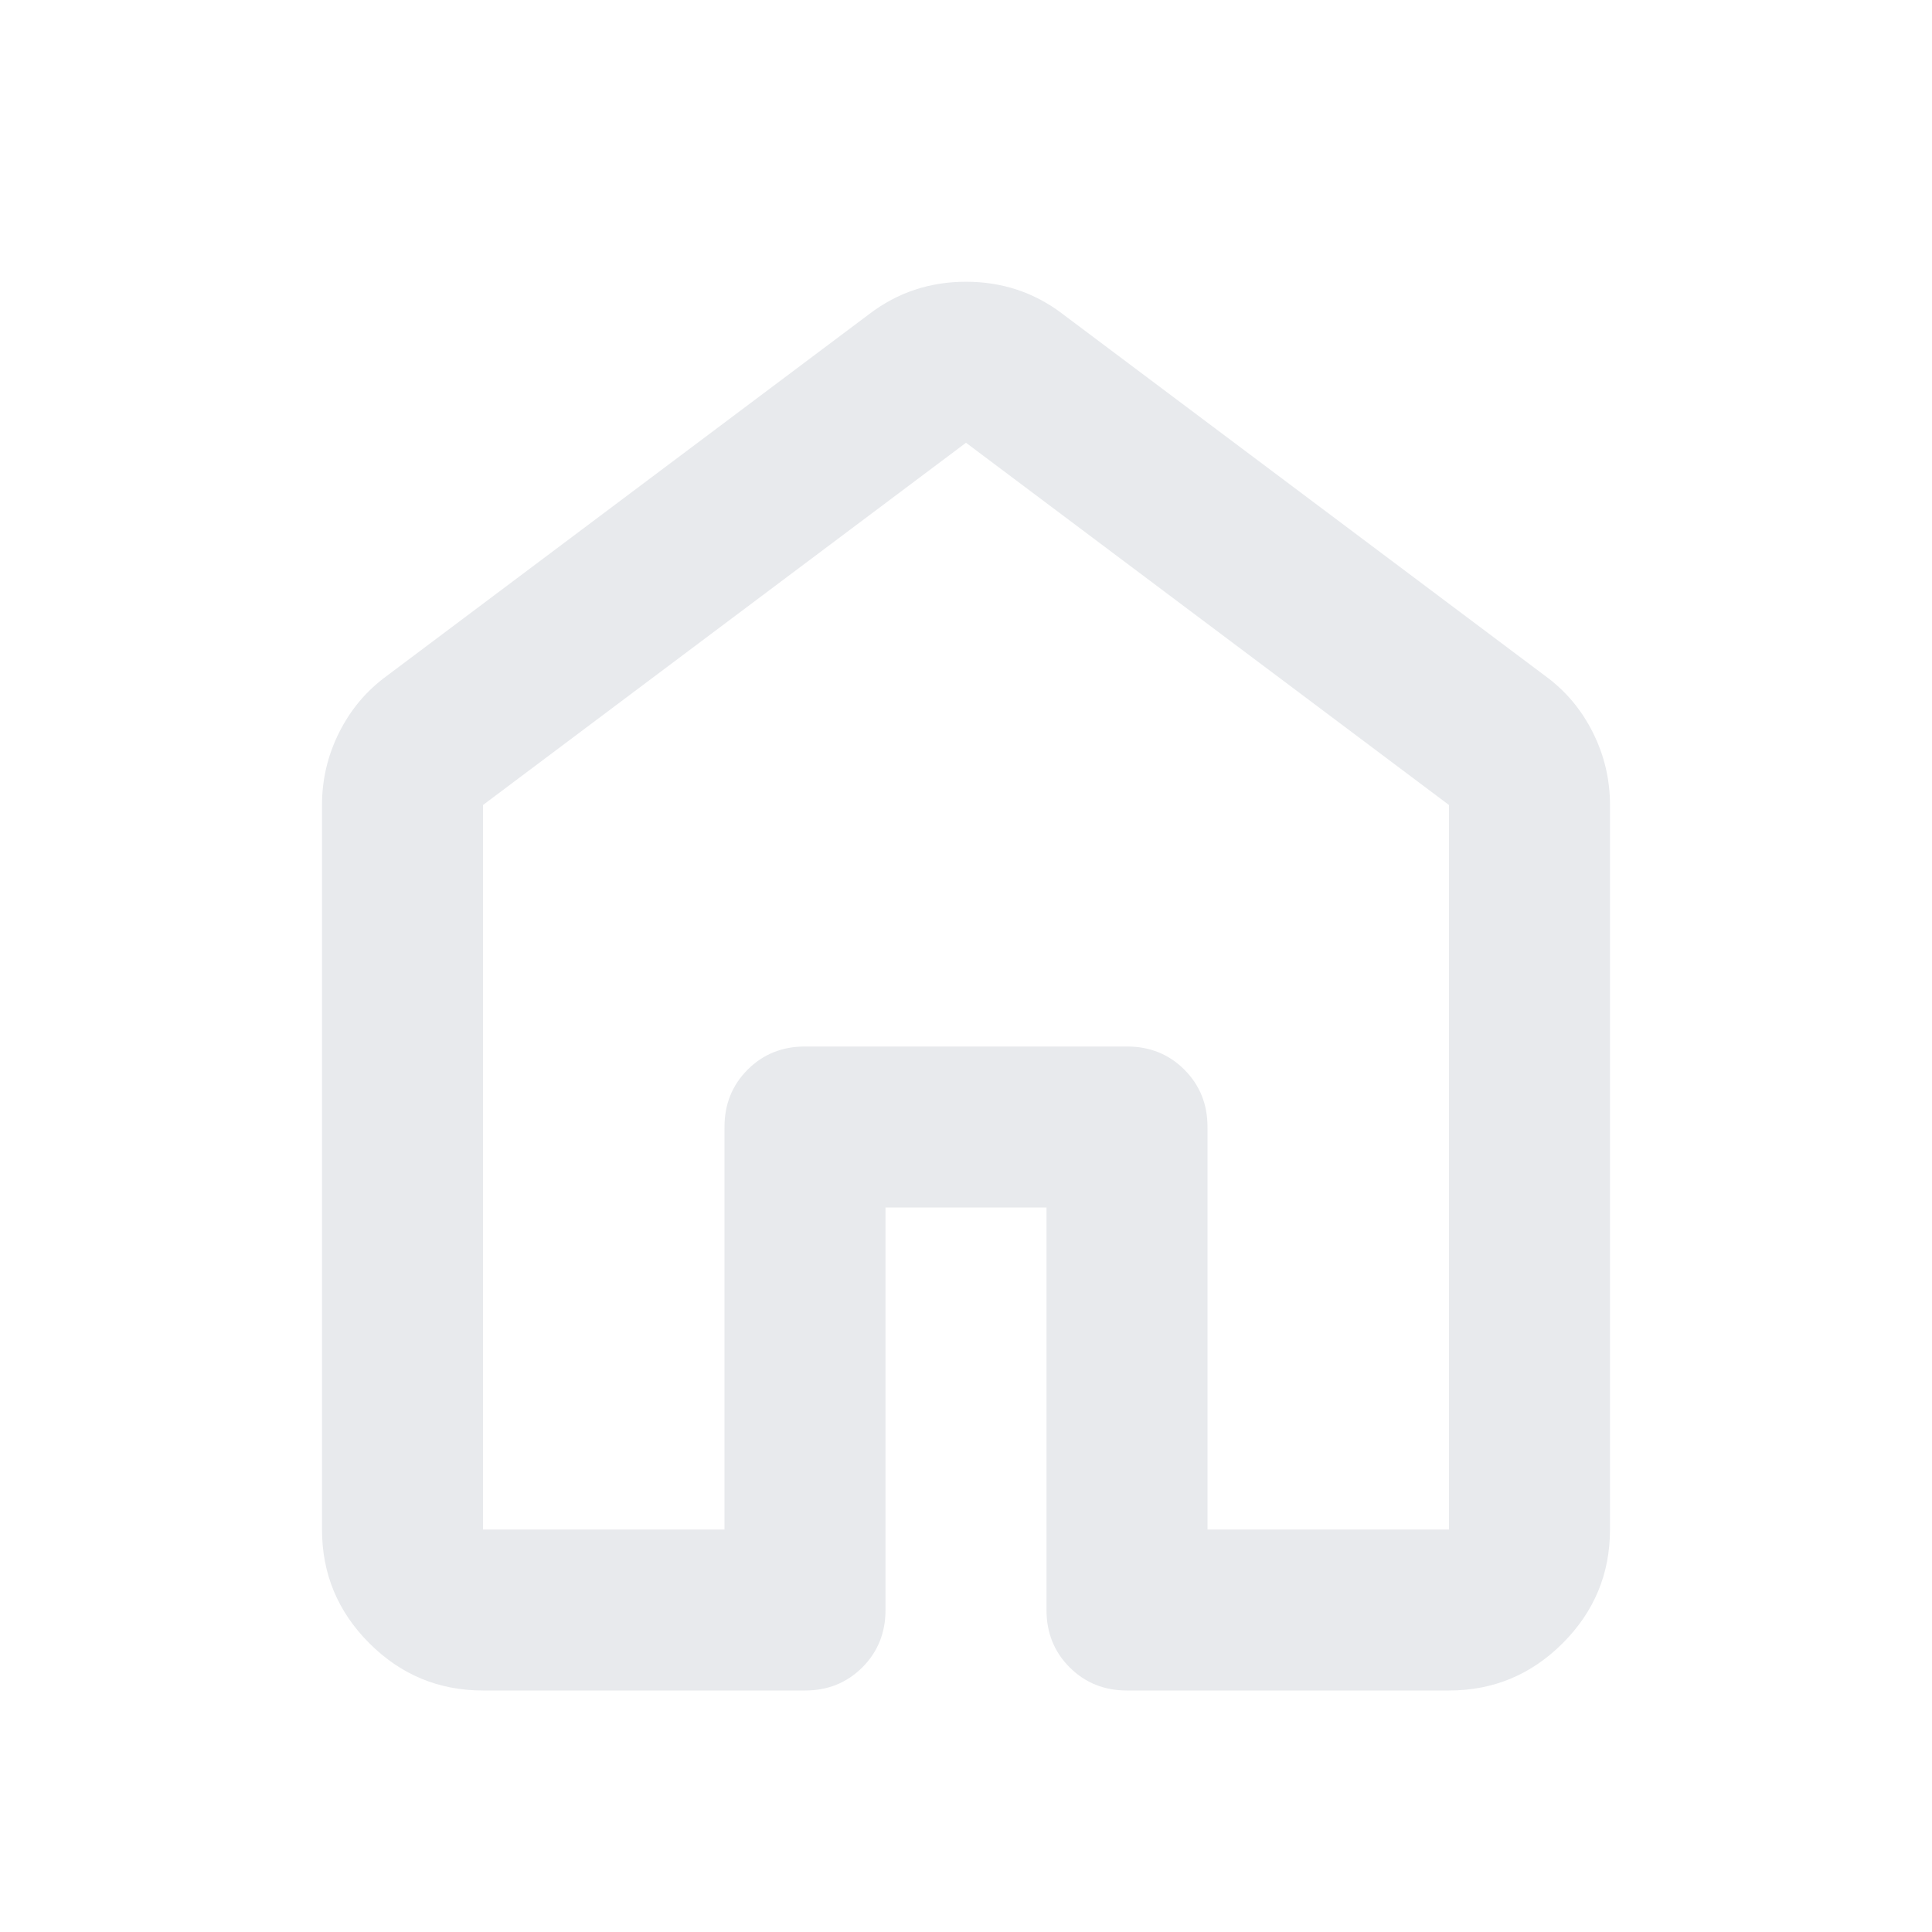
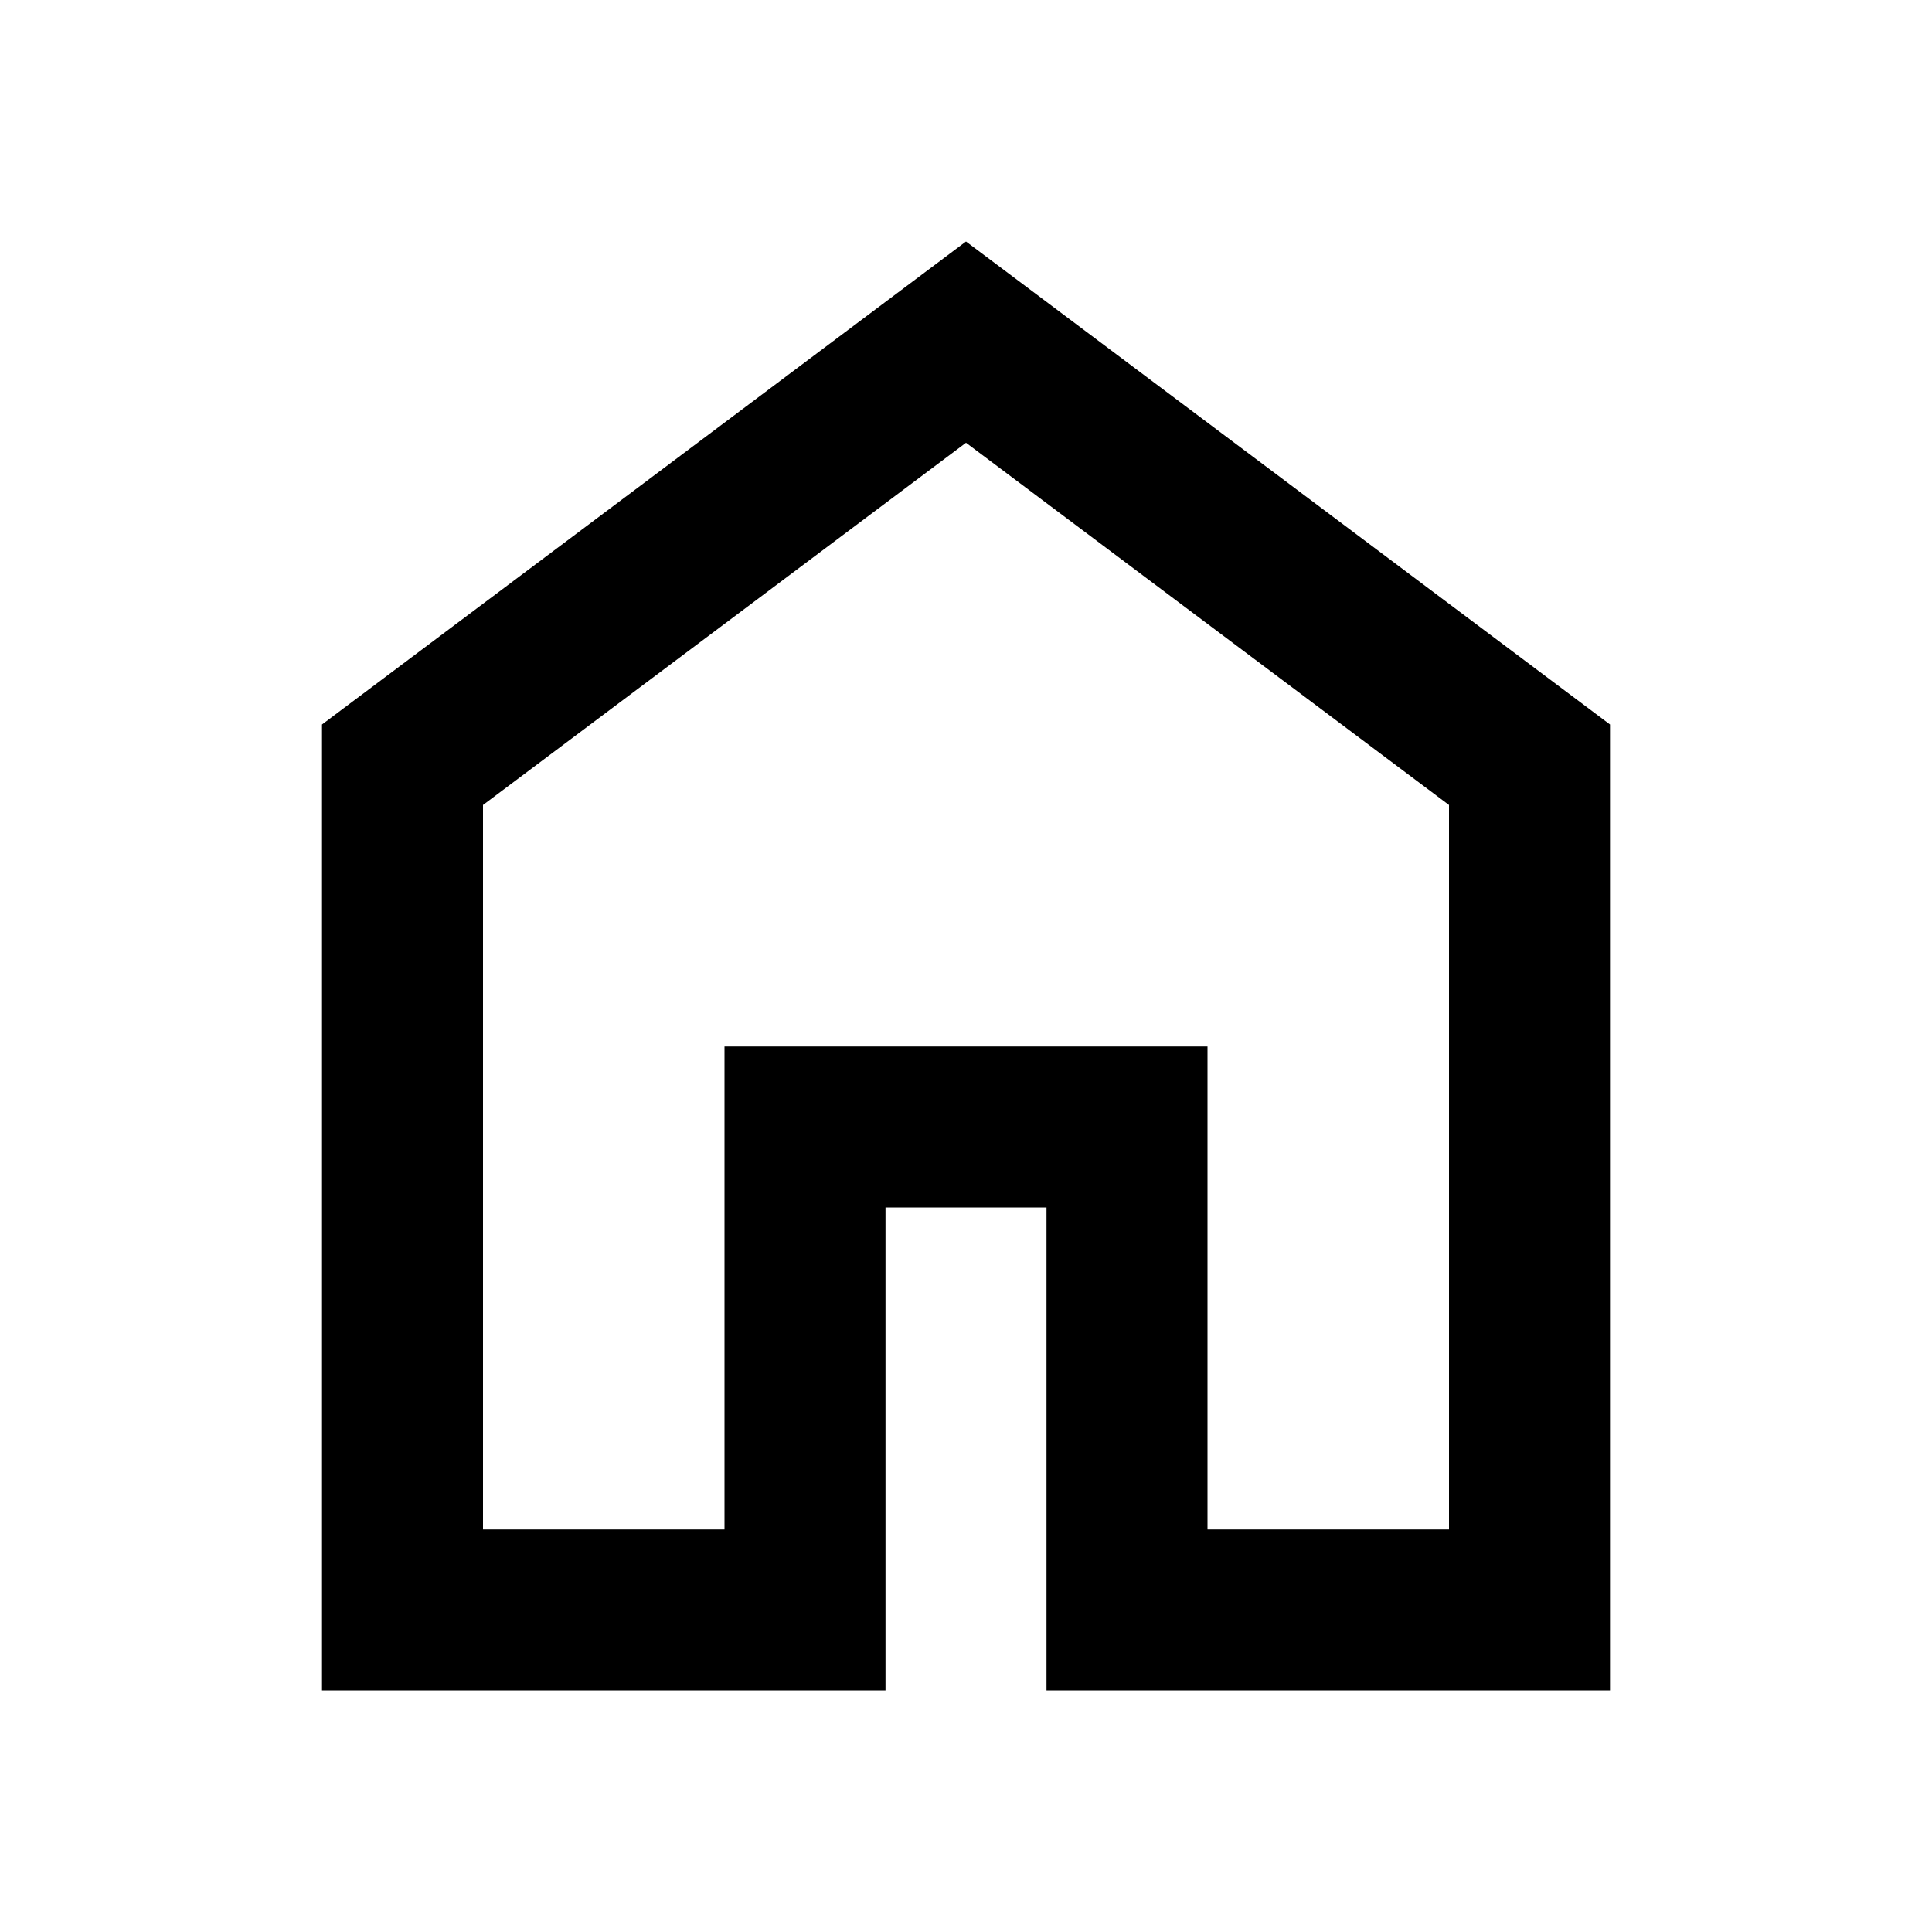
- <svg xmlns="http://www.w3.org/2000/svg" height="24px" viewBox="0 -960 960 960" width="24px" fill="#e8eaed">
-   <path d="M240-200h120v-200q0-17 11.5-28.5T400-440h160q17 0 28.5 11.5T600-400v200h120v-360L480-740 240-560v360Zm-80 0v-360q0-19 8.5-36t23.5-28l240-180q21-16 48-16t48 16l240 180q15 11 23.5 28t8.5 36v360q0 33-23.5 56.5T720-120H560q-17 0-28.5-11.5T520-160v-200h-80v200q0 17-11.5 28.5T400-120H240q-33 0-56.5-23.5T160-200Zm320-270Z" />
+ <svg xmlns="http://www.w3.org/2000/svg" height="24px" viewBox="0 -960 960 960" width="24px" fill="#000000">
+   <path d="M240-200h120v-240h240v240h120v-360L480-740 240-560v360Zm-80 80v-480l320-240 320 240v480H520v-240h-80v240H160Zm320-350Z" />
</svg>
